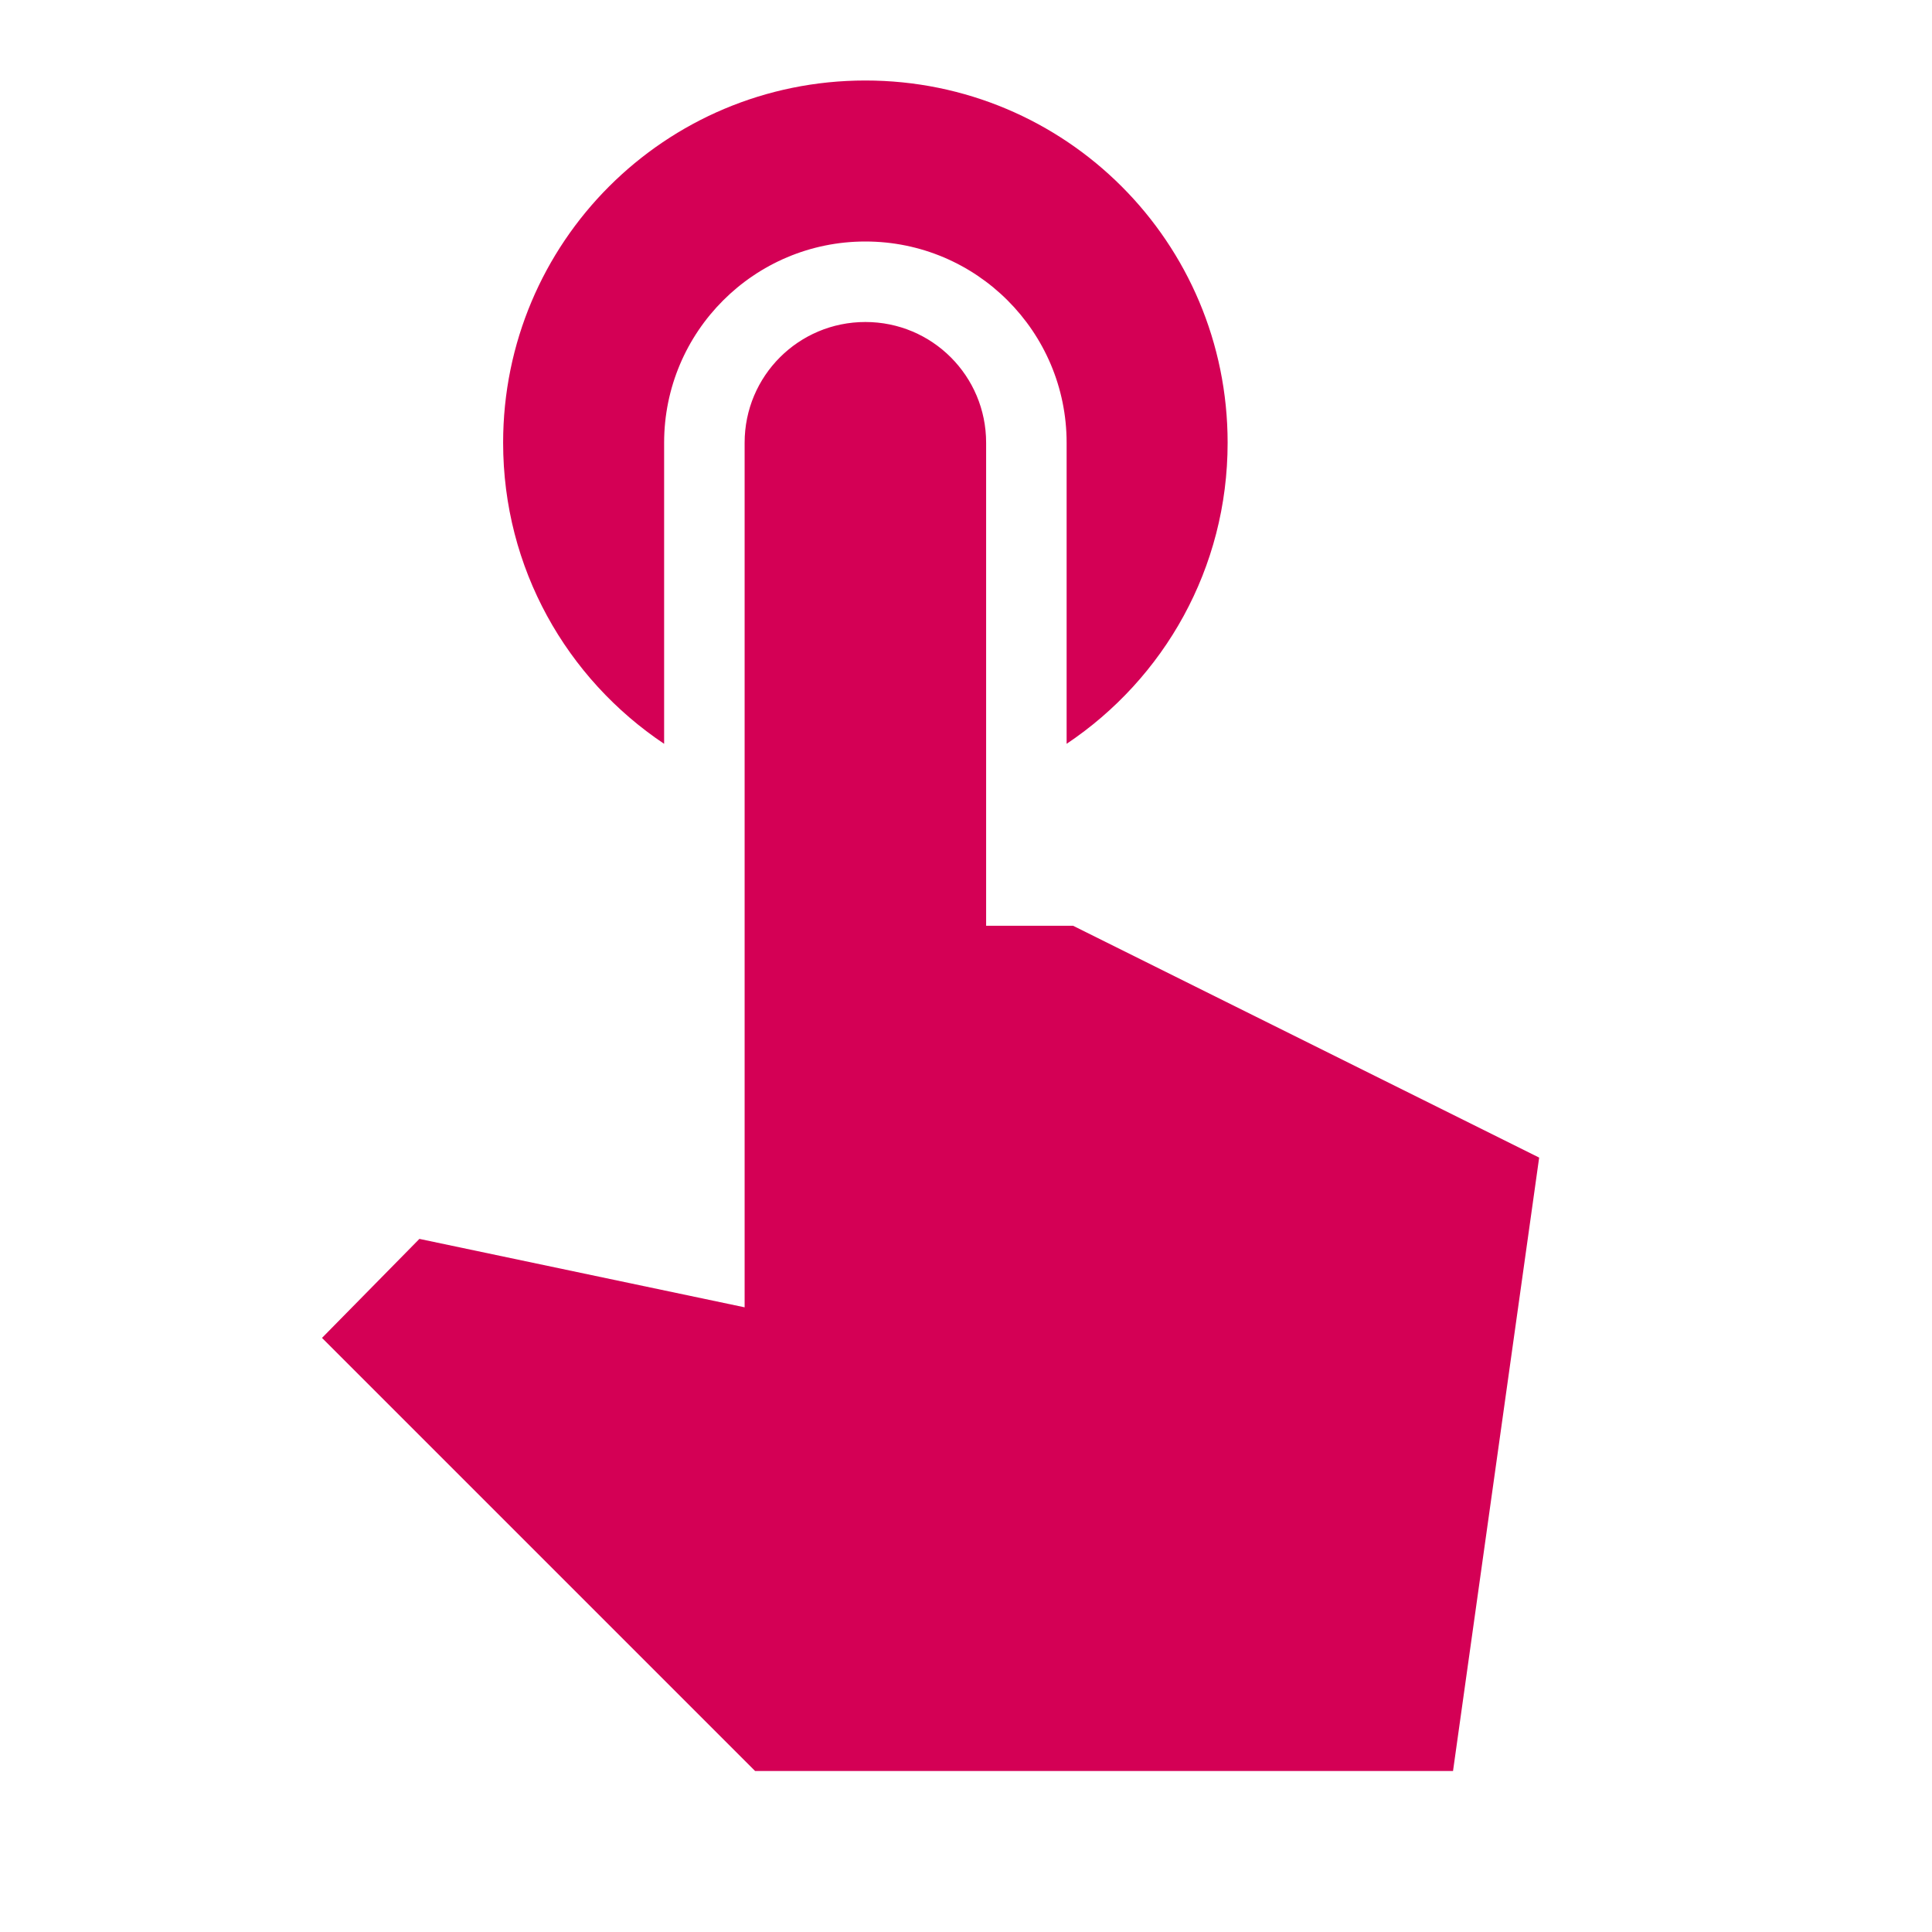
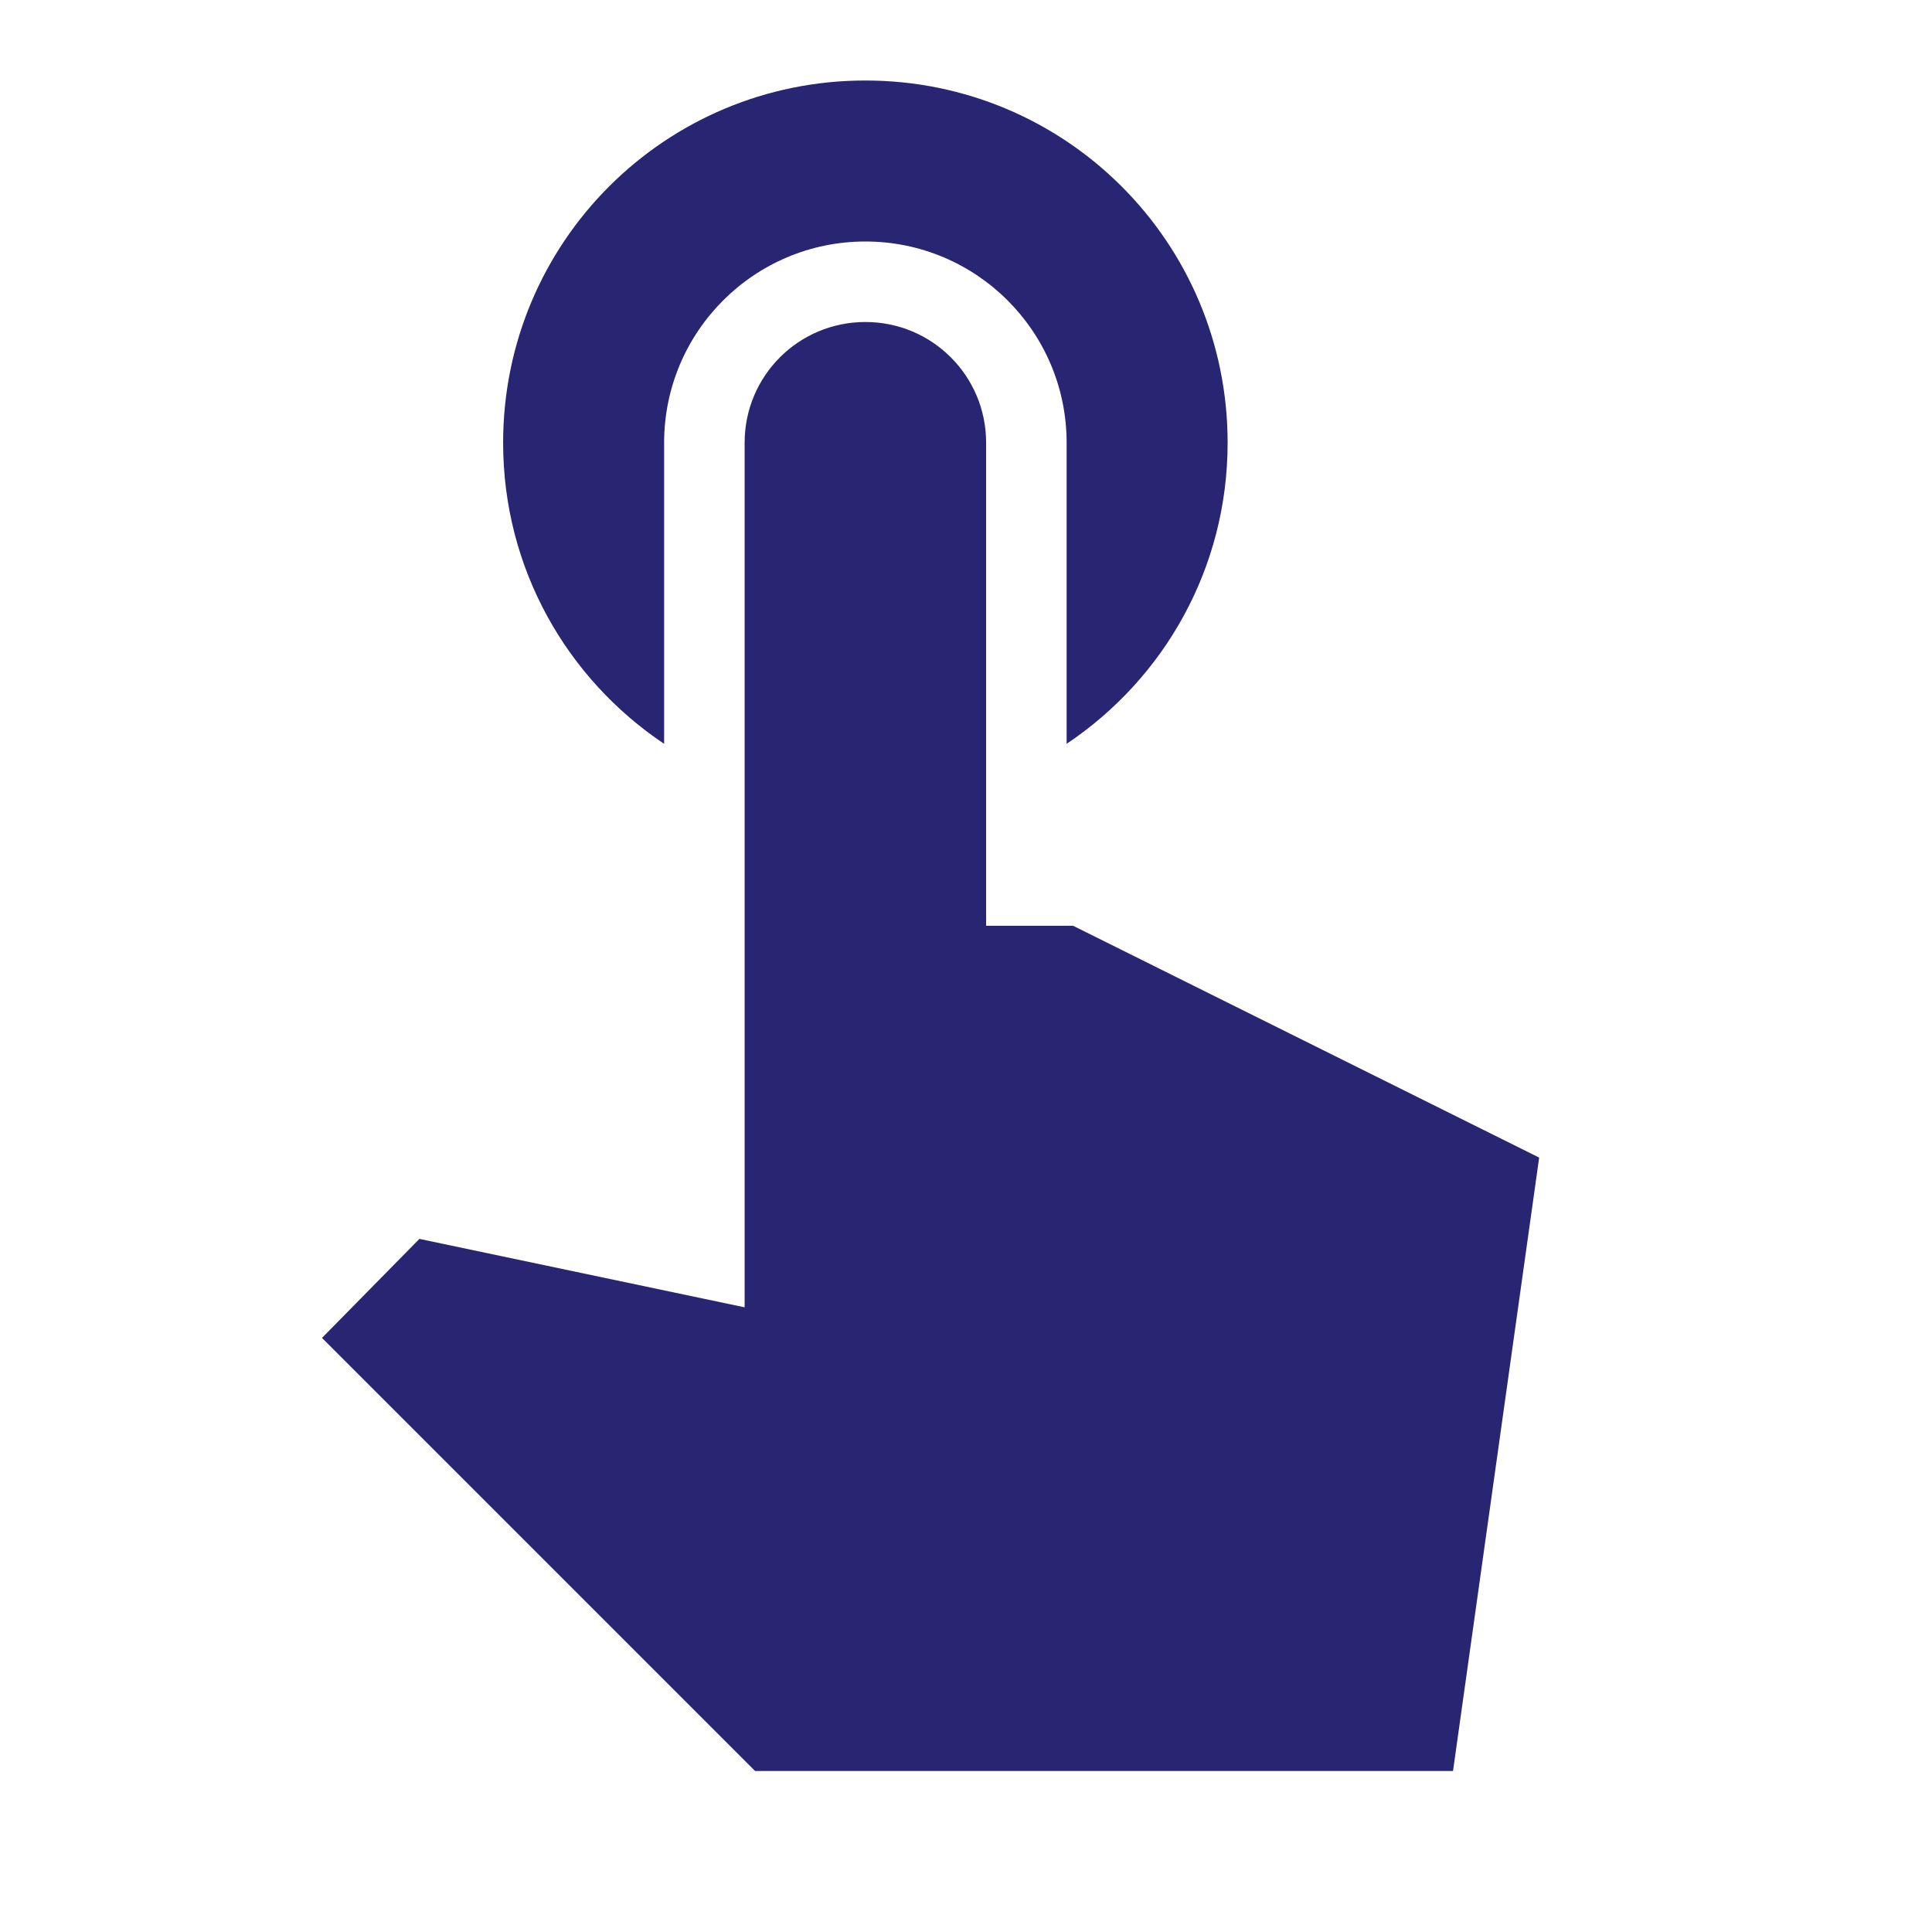
- <svg xmlns="http://www.w3.org/2000/svg" enable-background="new 0 0 24 24" height="40px" viewBox="0 0 24 24" width="40px" fill="#d40055">
+ <svg xmlns="http://www.w3.org/2000/svg" enable-background="new 0 0 24 24" height="40px" viewBox="0 0 24 24" width="40px" fill="#282573">
  <g>
    <rect fill="none" height="24" width="24" />
  </g>
  <g>
    <g>
      <path d="M8.25,9.24V5.5c0-1.38,1.12-2.5,2.5-2.5s2.5,1.12,2.5,2.5v3.74c1.21-0.81,2-2.18,2-3.74c0-2.49-2.01-4.5-4.5-4.5 s-4.5,2.01-4.5,4.5C6.25,7.06,7.04,8.43,8.25,9.24z M13.33,11.5h-1.08v-6c0-0.83-0.67-1.5-1.5-1.5s-1.5,0.67-1.5,1.5v10.74 l-4.04-0.85L4,16.62L9.38,22h8.67l1.07-7.62L13.33,11.5z" />
    </g>
  </g>
</svg>
